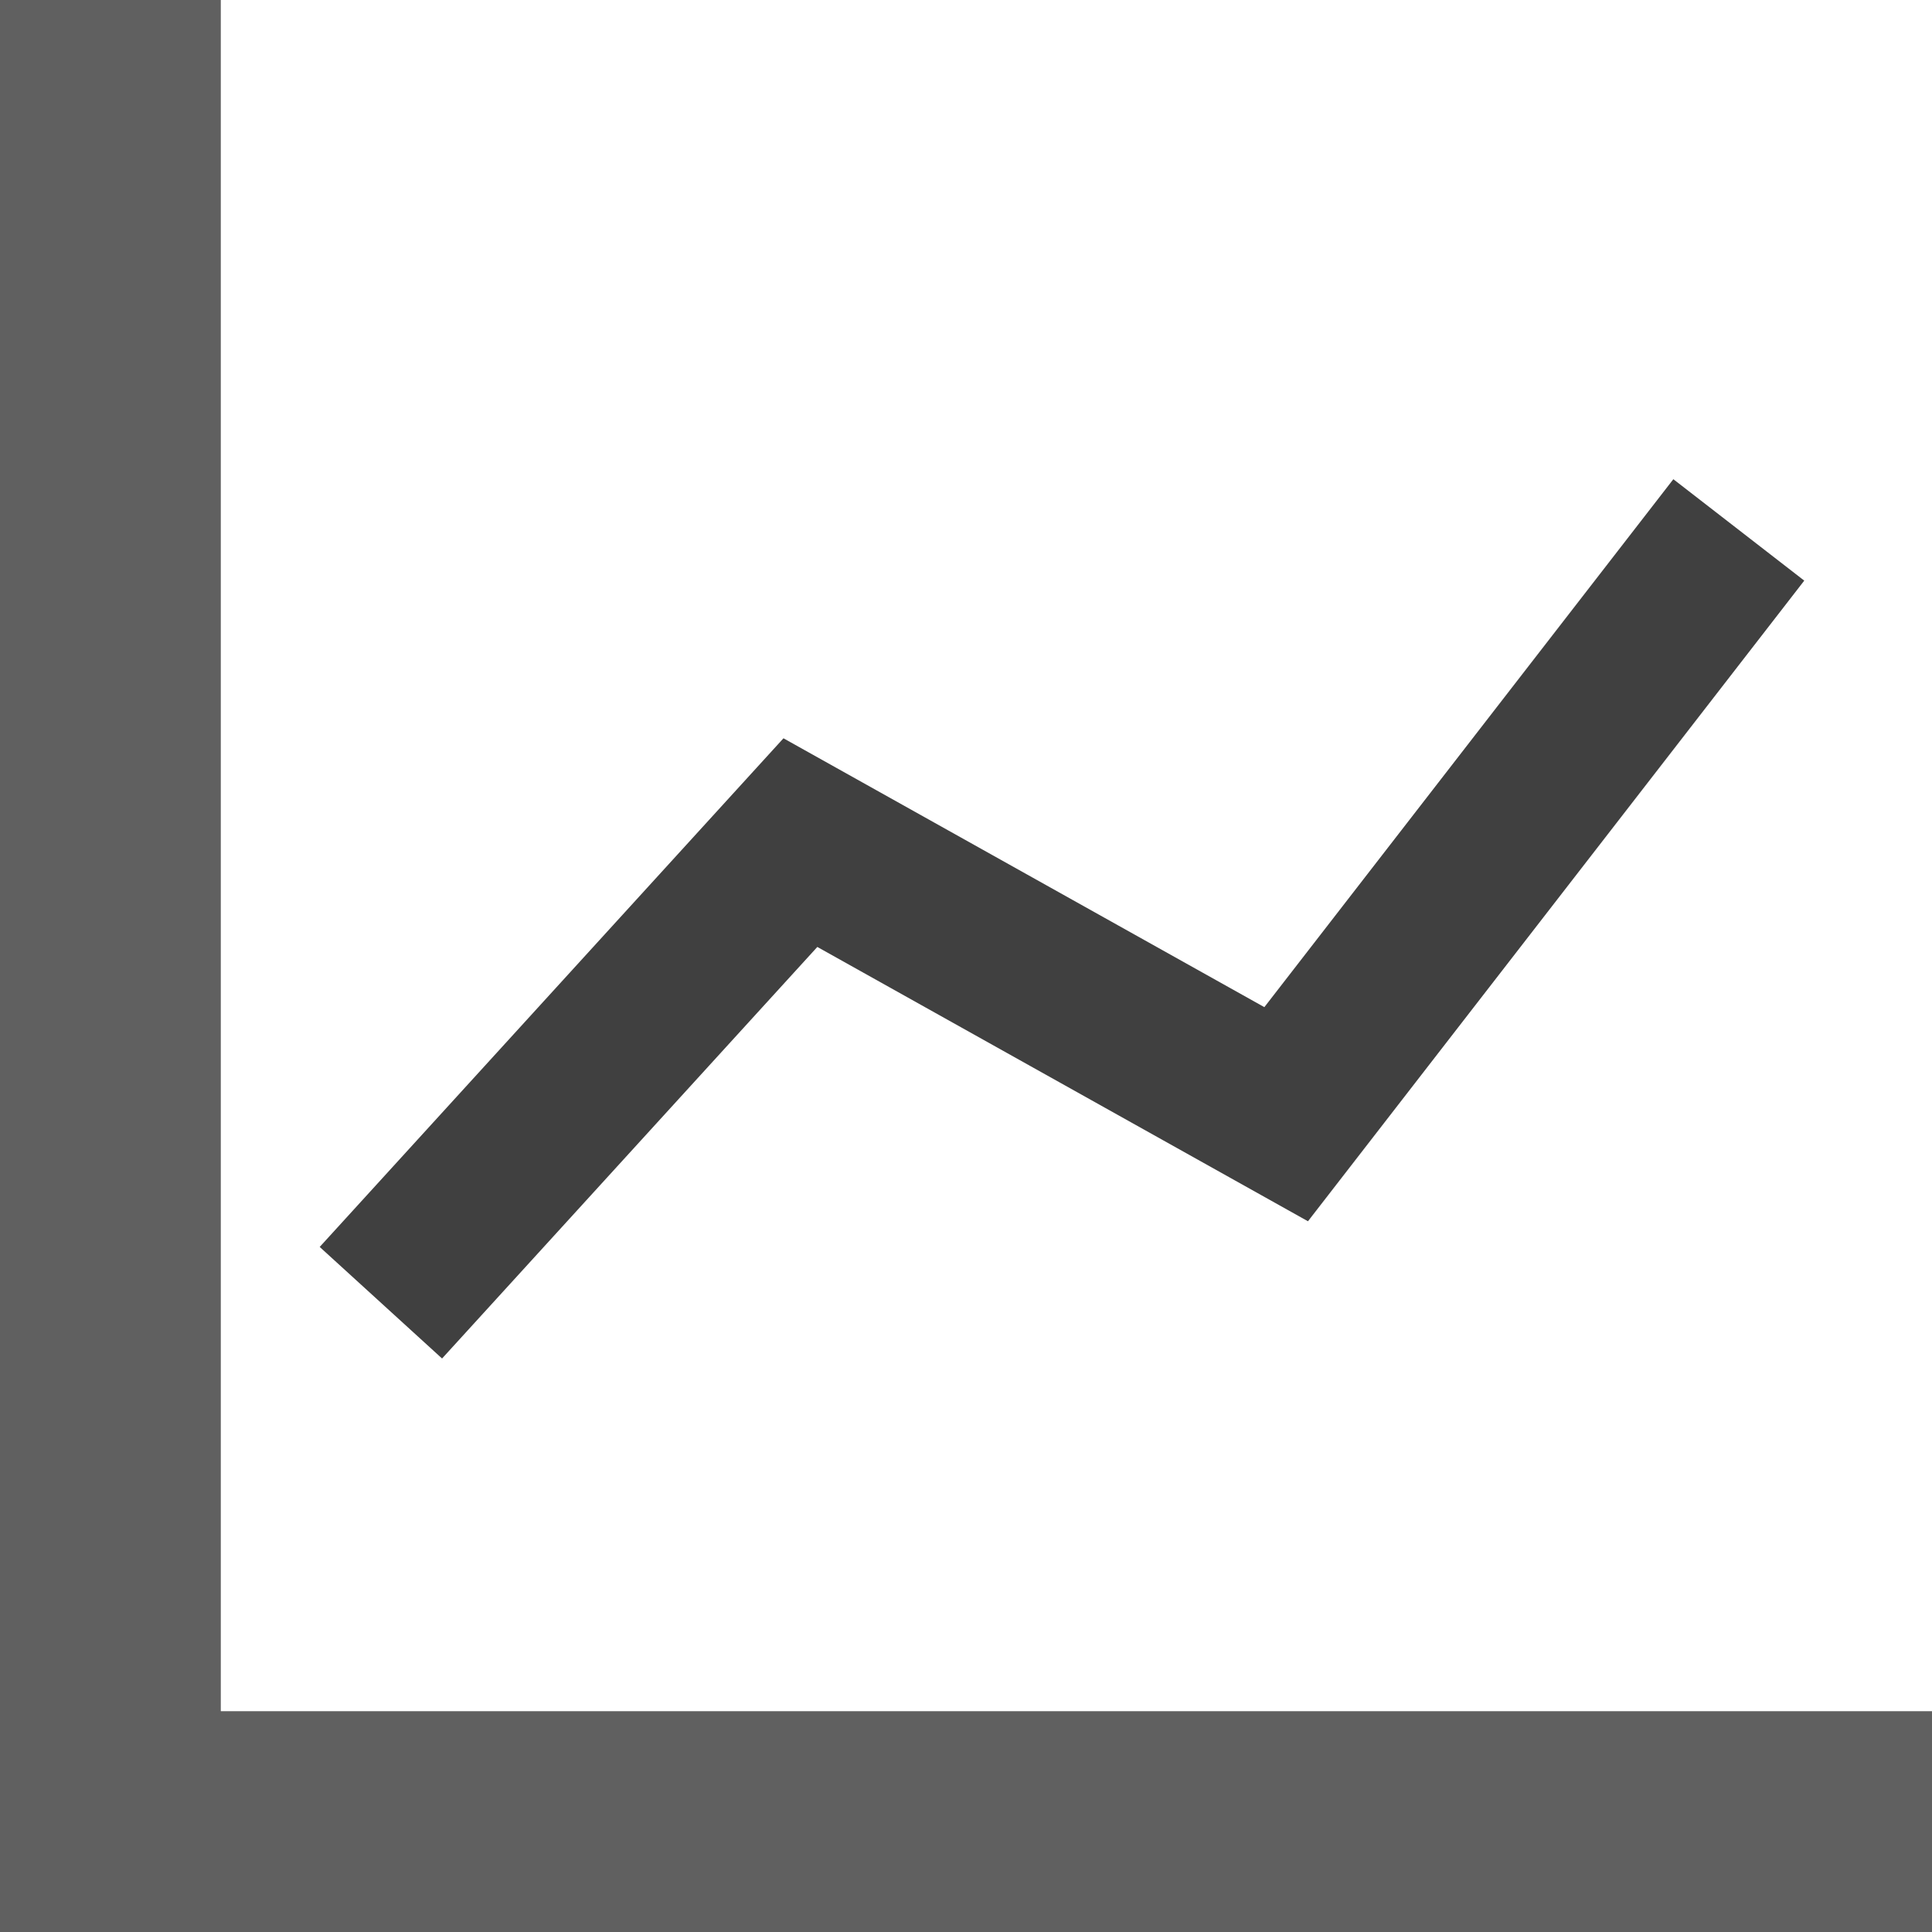
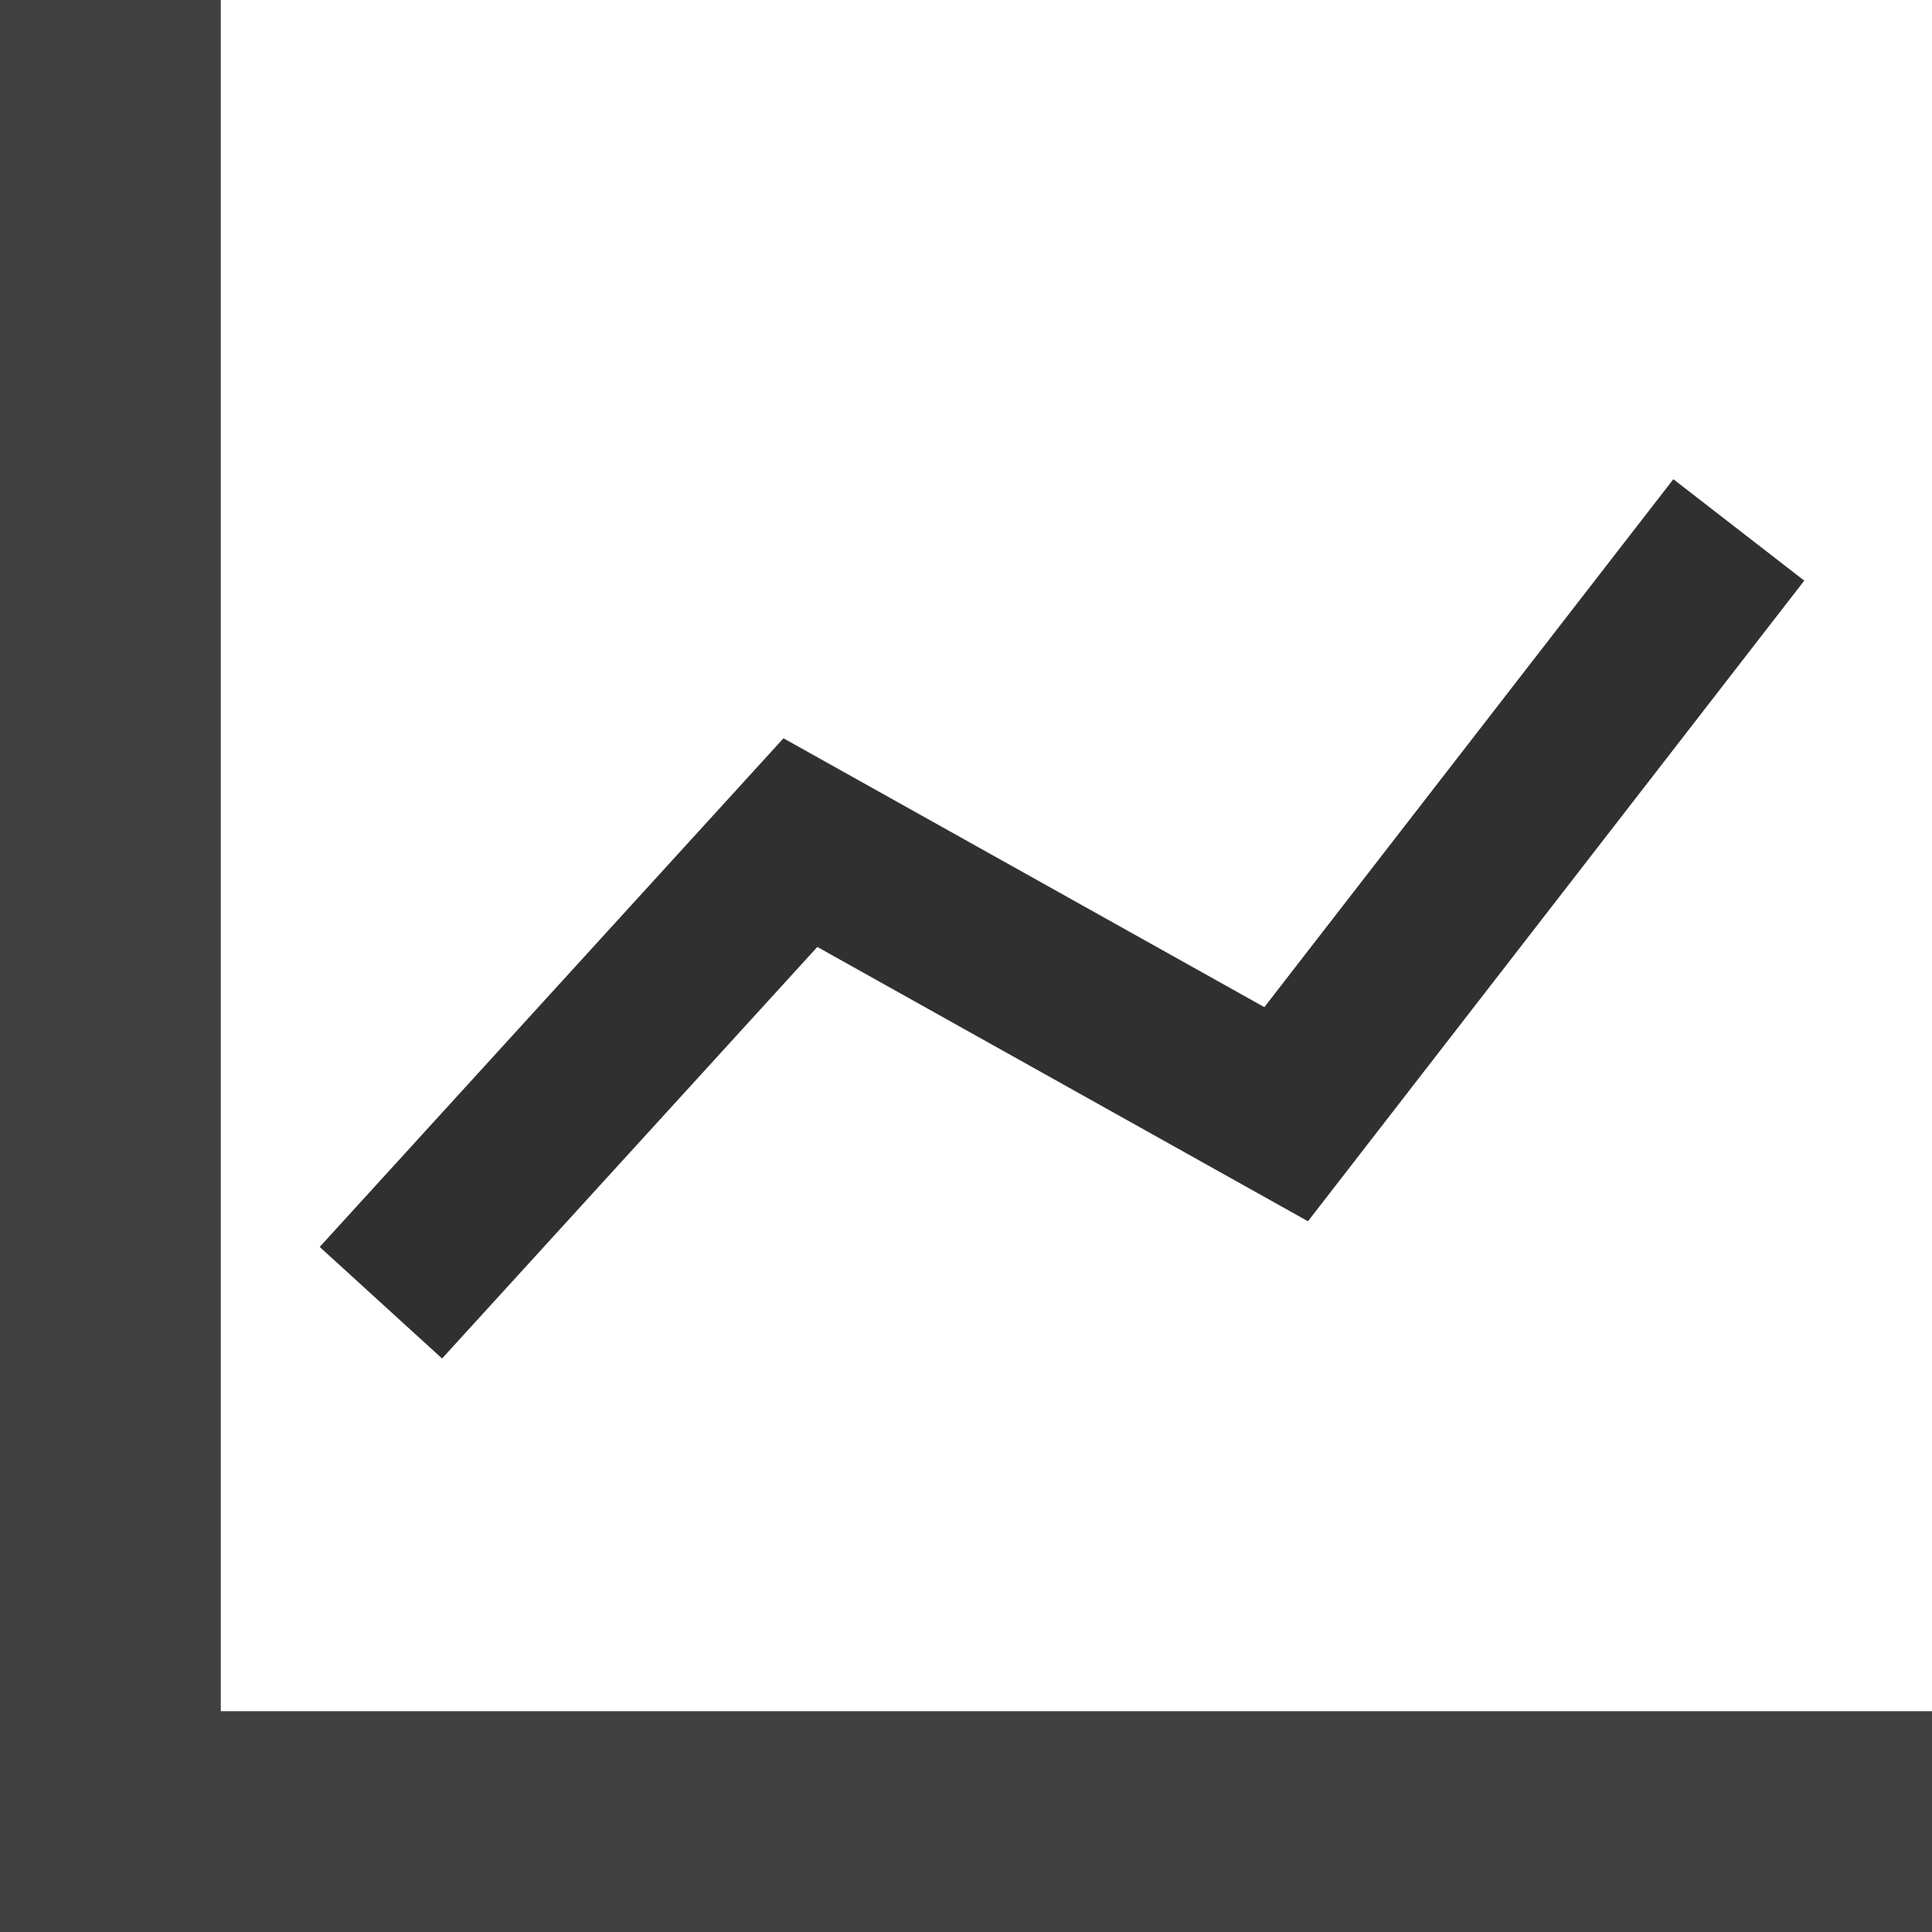
<svg xmlns="http://www.w3.org/2000/svg" version="1.1" id="Capa_1" x="0px" y="0px" width="512px" height="512px" viewBox="0 0 350 350" style="enable-background:new 0 0 350 350;" xml:space="preserve">
  <g>
    <g>
-       <polygon points="40,310 40,0 0,0 0,350 350,350 350,310   " fill="#606060" />
-       <polygon points="148.066,171.548 236.95,221.242 326.858,105.187 303.142,86.813 229.05,182.454 141.934,133.748 57.916,225.895     80.084,246.105   " fill="#404040" />
+       <polygon points="40,310 40,0 0,0 0,350 350,350 350,310   " fill="#404040" />
+       <polygon points="148.066,171.548 236.95,221.242 326.858,105.187 303.142,86.813 229.05,182.454 141.934,133.748 57.916,225.895     80.084,246.105   " fill="#303030" />
    </g>
  </g>
  <g>
</g>
  <g>
</g>
  <g>
</g>
  <g>
</g>
  <g>
</g>
  <g>
</g>
  <g>
</g>
  <g>
</g>
  <g>
</g>
  <g>
</g>
  <g>
</g>
  <g>
</g>
  <g>
</g>
  <g>
</g>
  <g>
</g>
</svg>
